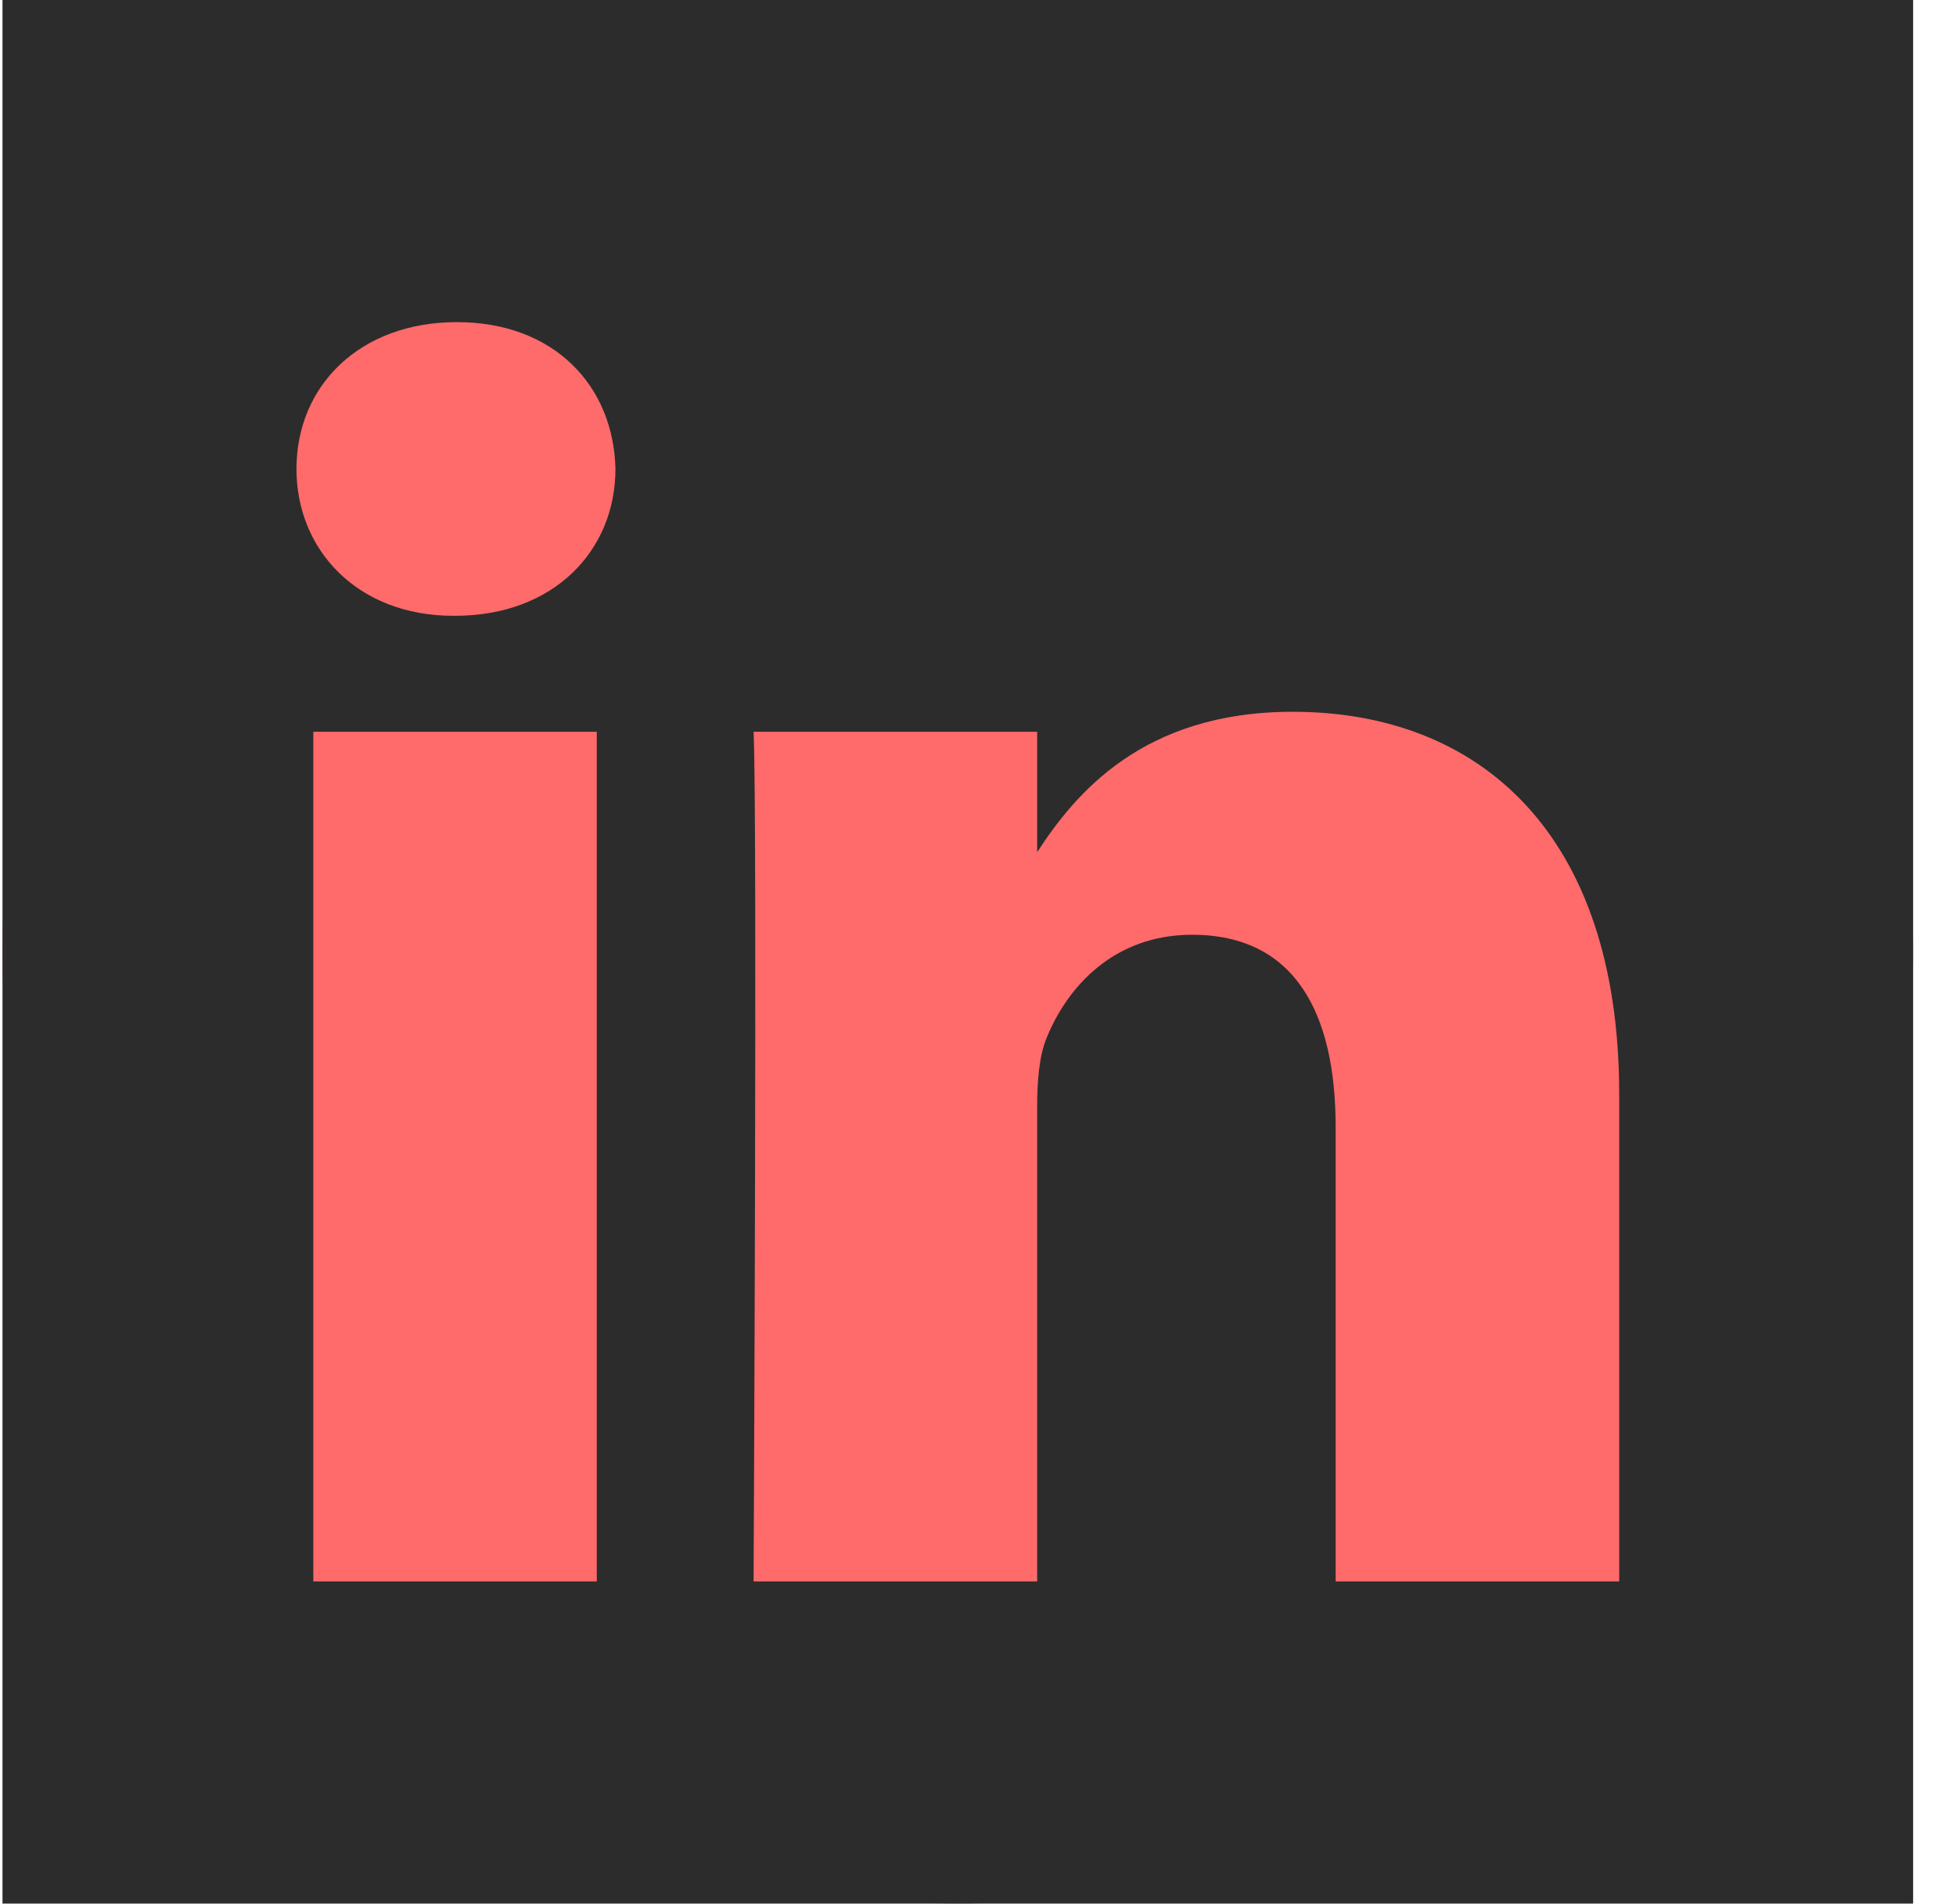
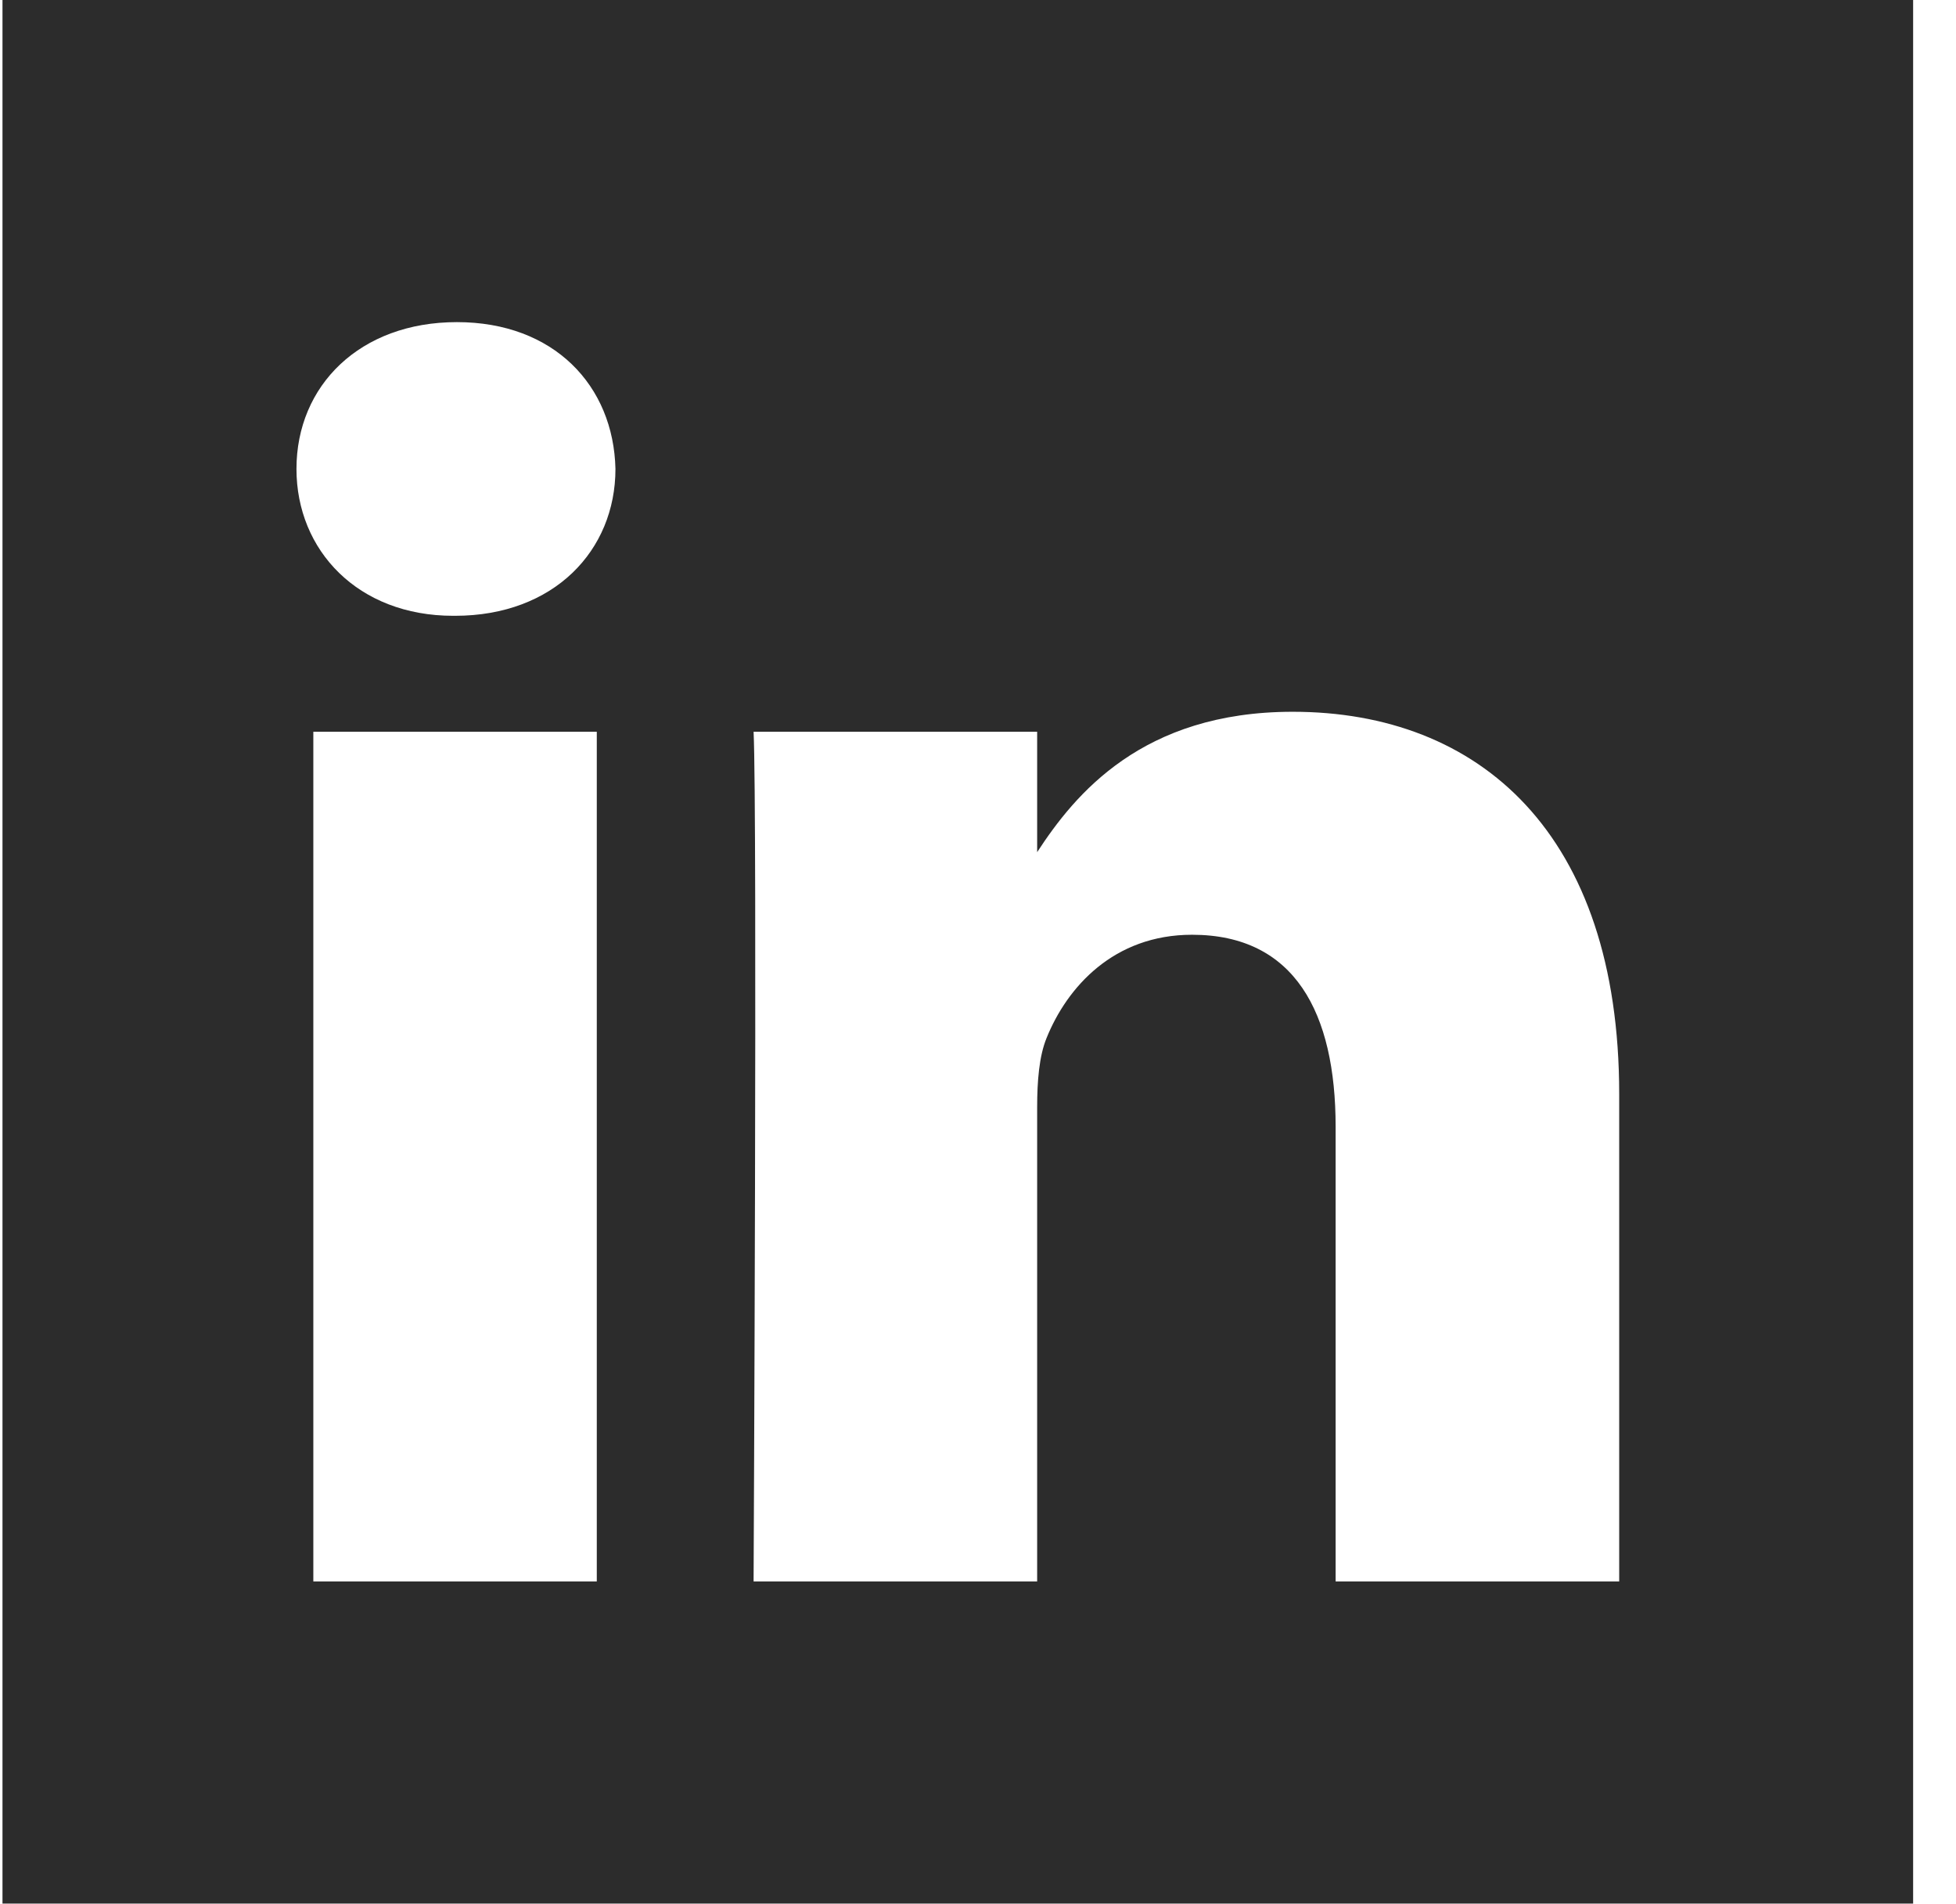
<svg xmlns="http://www.w3.org/2000/svg" width="37" height="36" viewBox="0 0 37 36" fill="none">
-   <path d="M36.189 18C36.189 27.941 28.098 36 18.118 36C8.138 36 0.047 27.941 0.047 18C0.047 8.059 8.138 0 18.118 0C28.098 0 36.189 8.059 36.189 18Z" fill="#FF6A6A" />
+   <path d="M36.189 18C36.189 27.941 28.098 36 18.118 36C8.138 36 0.047 27.941 0.047 18C0.047 8.059 8.138 0 18.118 0C28.098 0 36.189 8.059 36.189 18Z" />
  <path fill-rule="evenodd" clip-rule="evenodd" d="M0.047 0V36H36.189V0H0.047ZM11.289 29.908H5.927V13.839H11.289V29.908ZM8.608 11.646H8.572C6.773 11.646 5.608 10.411 5.608 8.868C5.608 7.292 6.808 6.092 8.643 6.092C10.478 6.092 11.606 7.292 11.642 8.868C11.642 10.411 10.478 11.646 8.608 11.646ZM30.629 29.908H25.265V21.311C25.265 19.151 24.49 17.678 22.549 17.678C21.066 17.678 20.185 18.67 19.797 19.631C19.656 19.975 19.619 20.452 19.619 20.934V29.908H14.255C14.255 29.908 14.327 15.346 14.255 13.839H19.619V16.116C20.332 15.023 21.604 13.461 24.453 13.461C27.983 13.461 30.629 15.758 30.629 20.693V29.908Z" fill="#2C2C2C" />
</svg>
